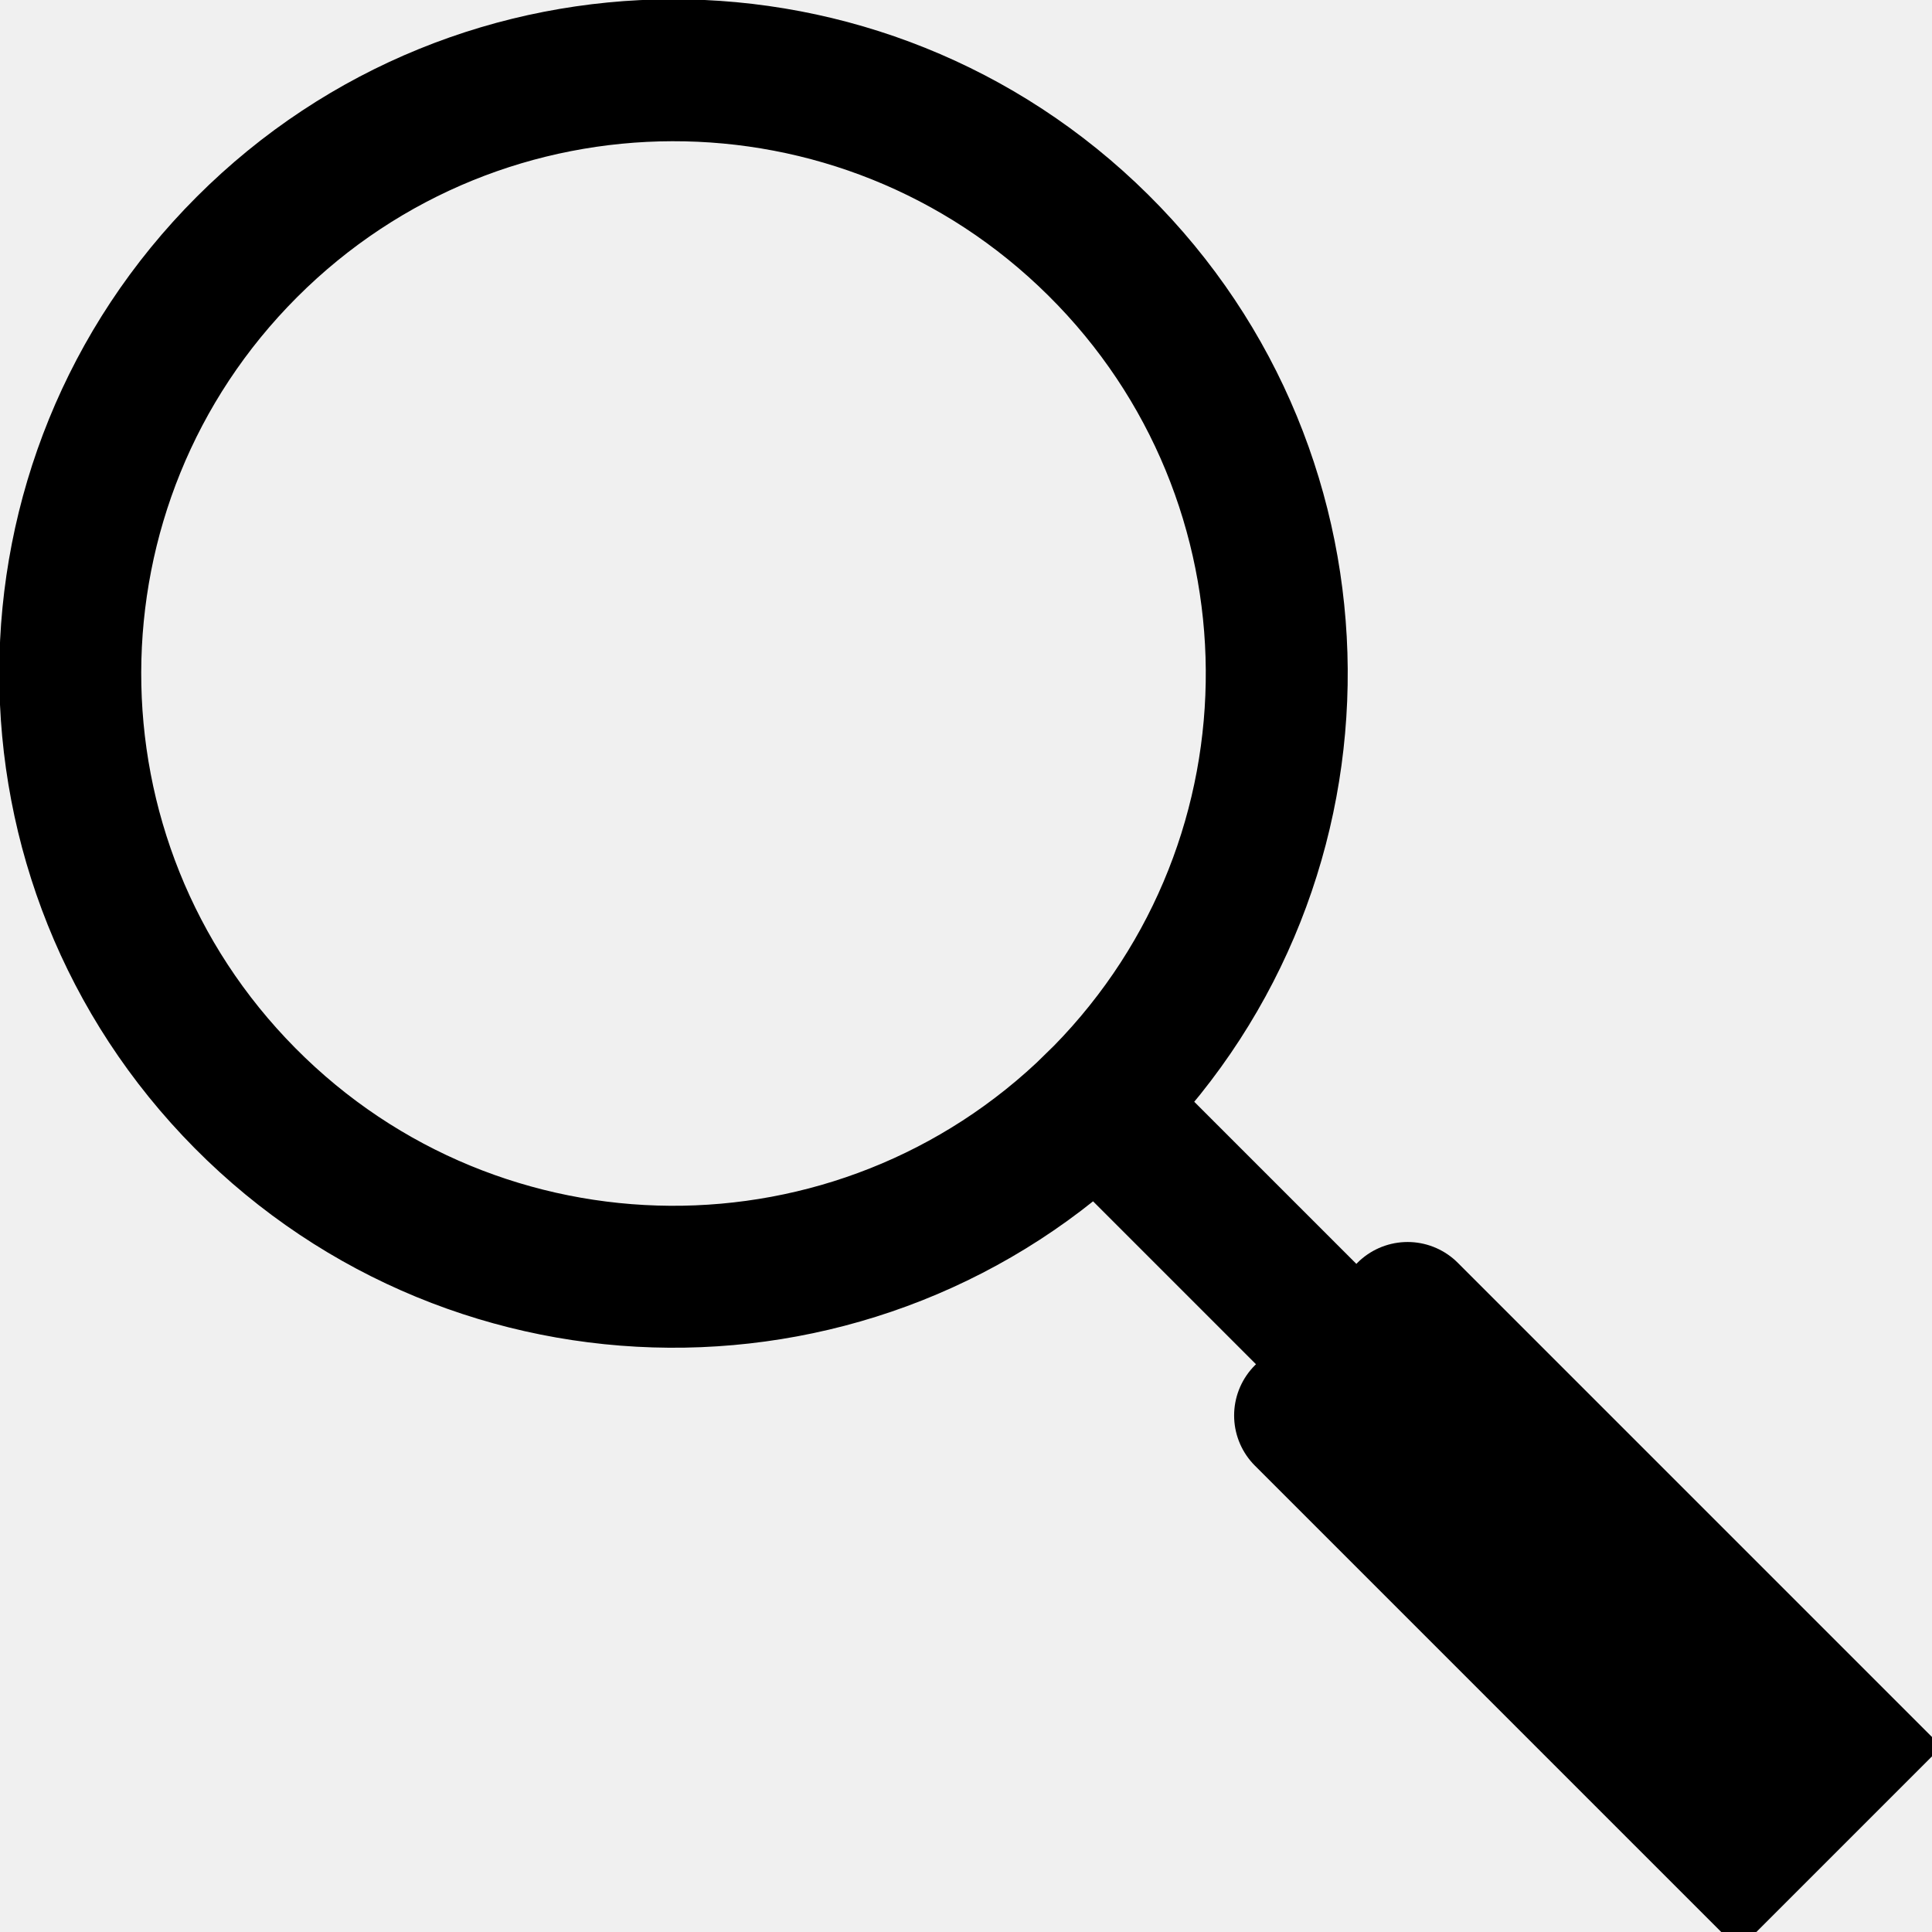
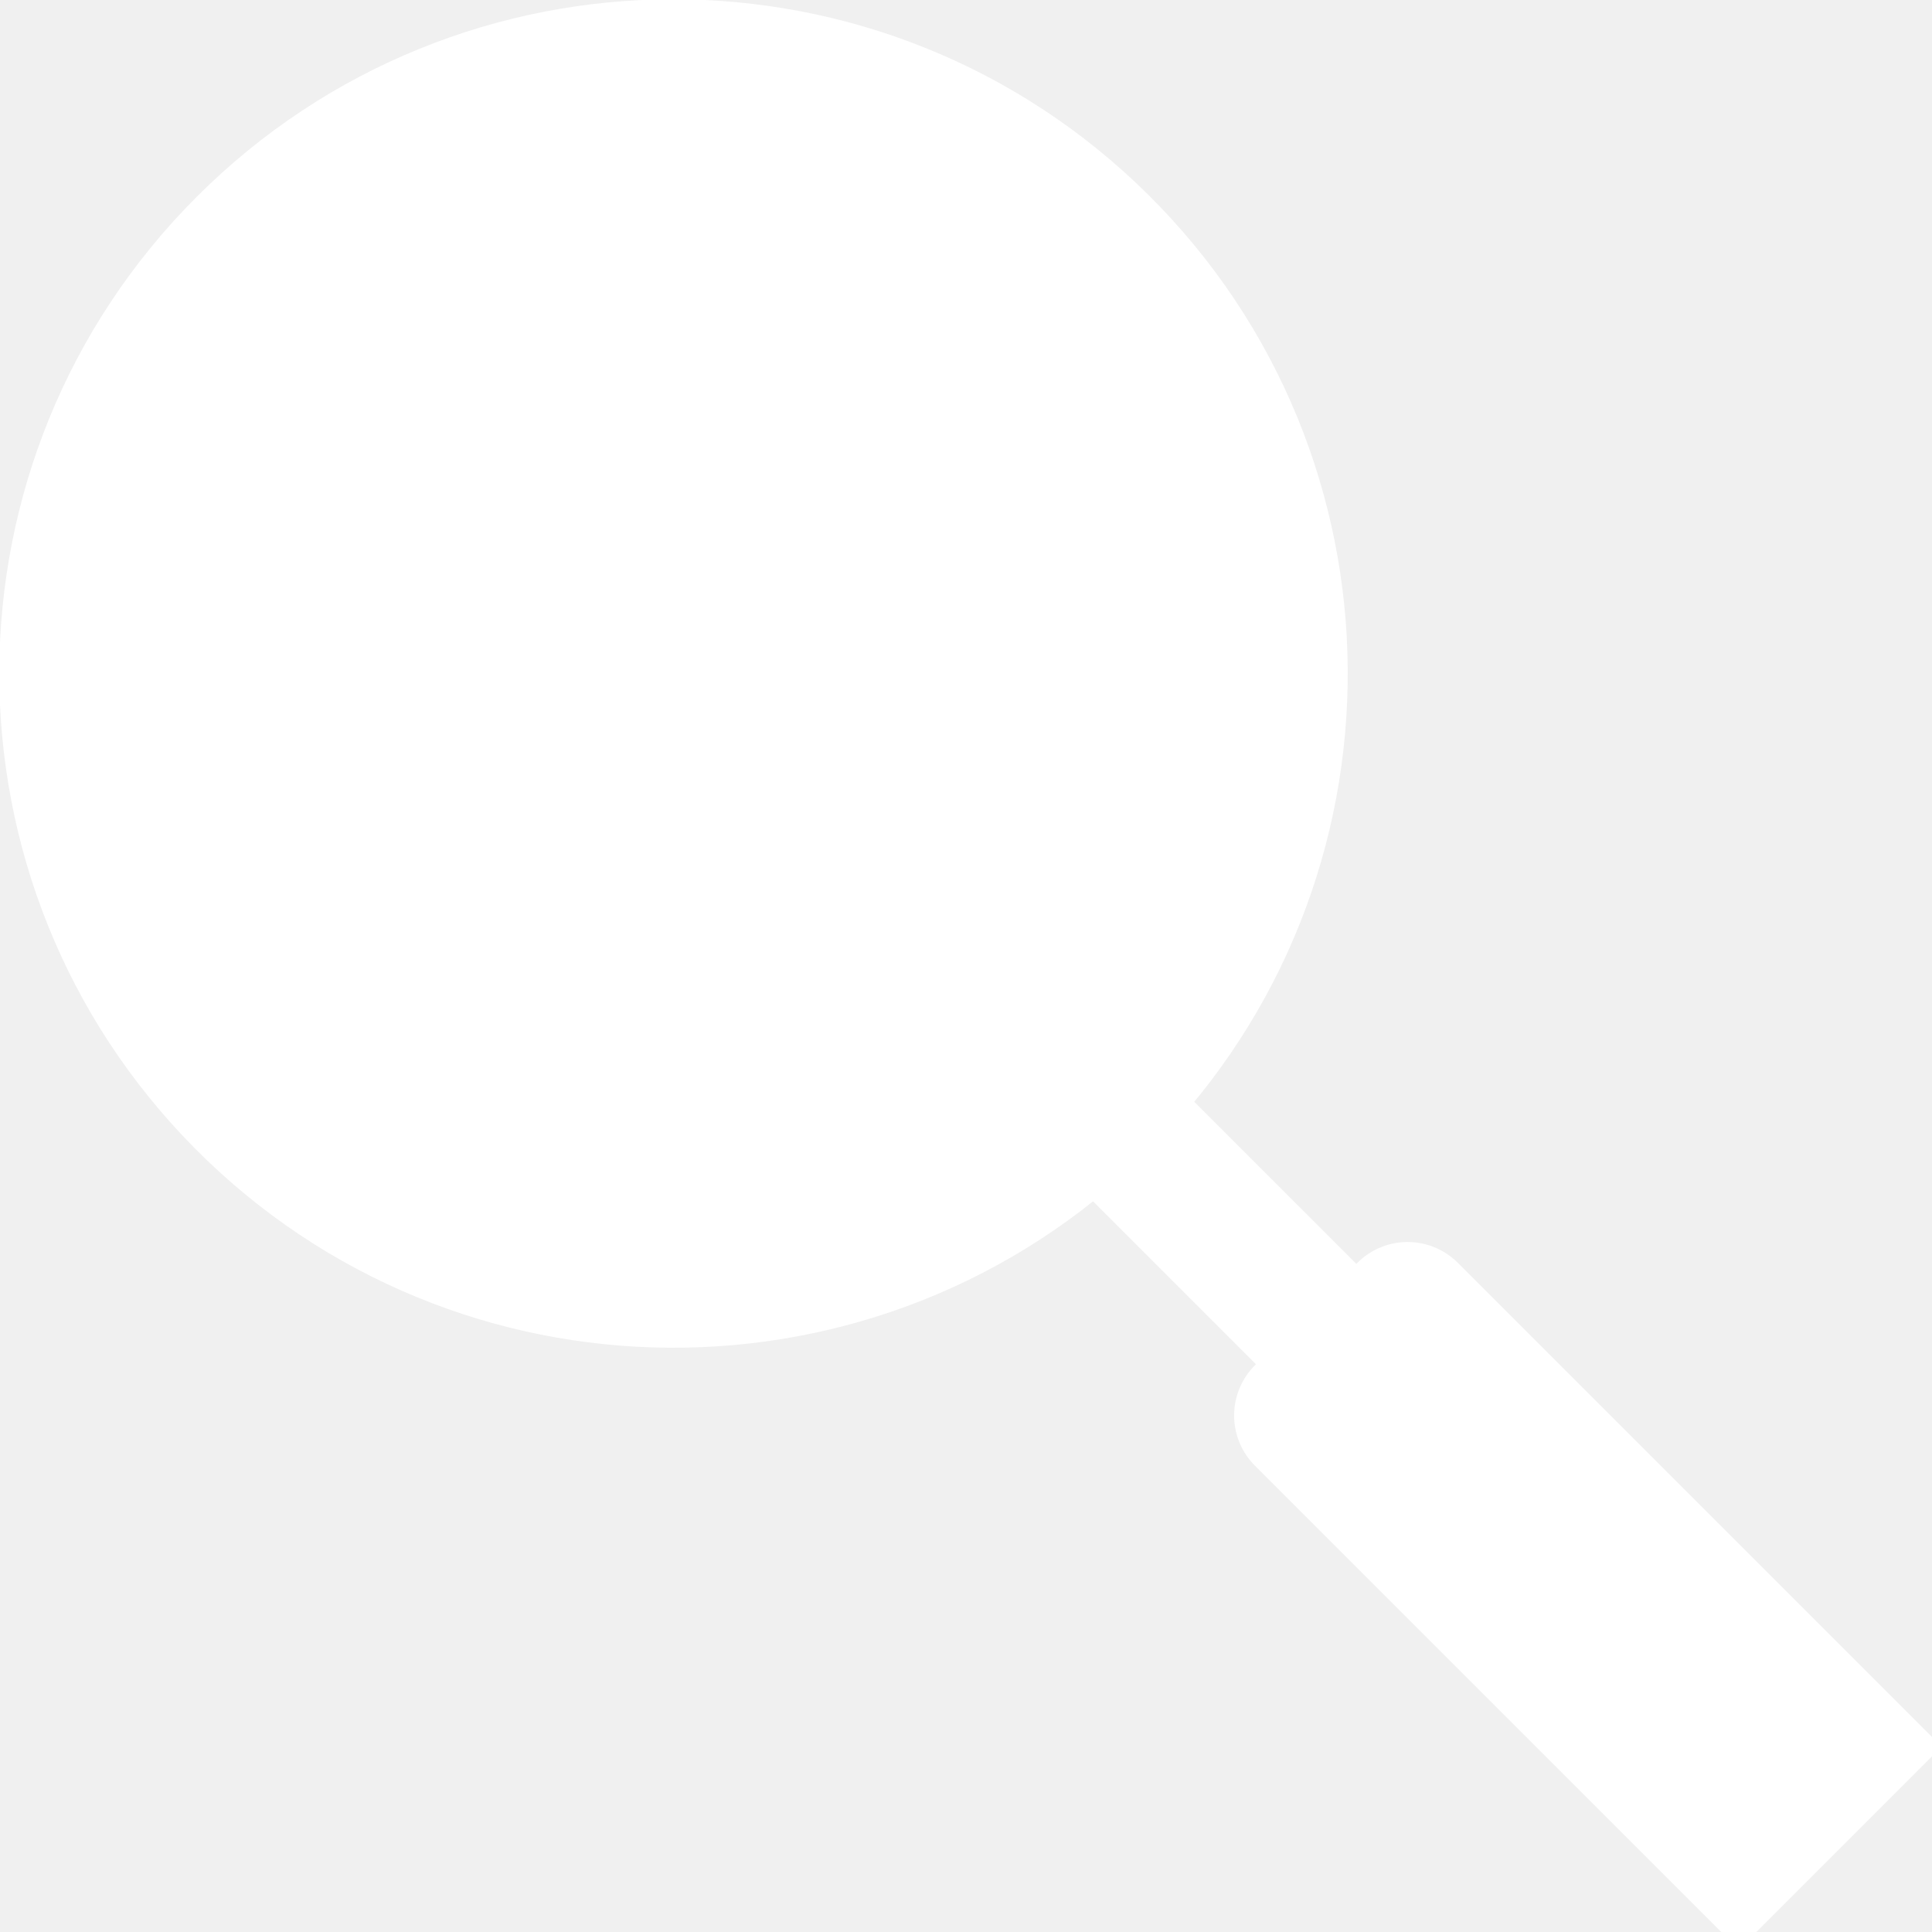
<svg xmlns="http://www.w3.org/2000/svg" width="490" height="490">
-   <path fill="none" stroke="#000" stroke-width="36" stroke-linecap="round" d="m280,278a153,153 0 1,0-2,2l170,170m-91-117 110,110-26,26-110-110" />
+   <path fill="#fff" stroke="#fff" stroke-width="36" stroke-linecap="round" d="m280,278a153,153 0 1,0-2,2l170,170m-91-117 110,110-26,26-110-110" />
</svg>
